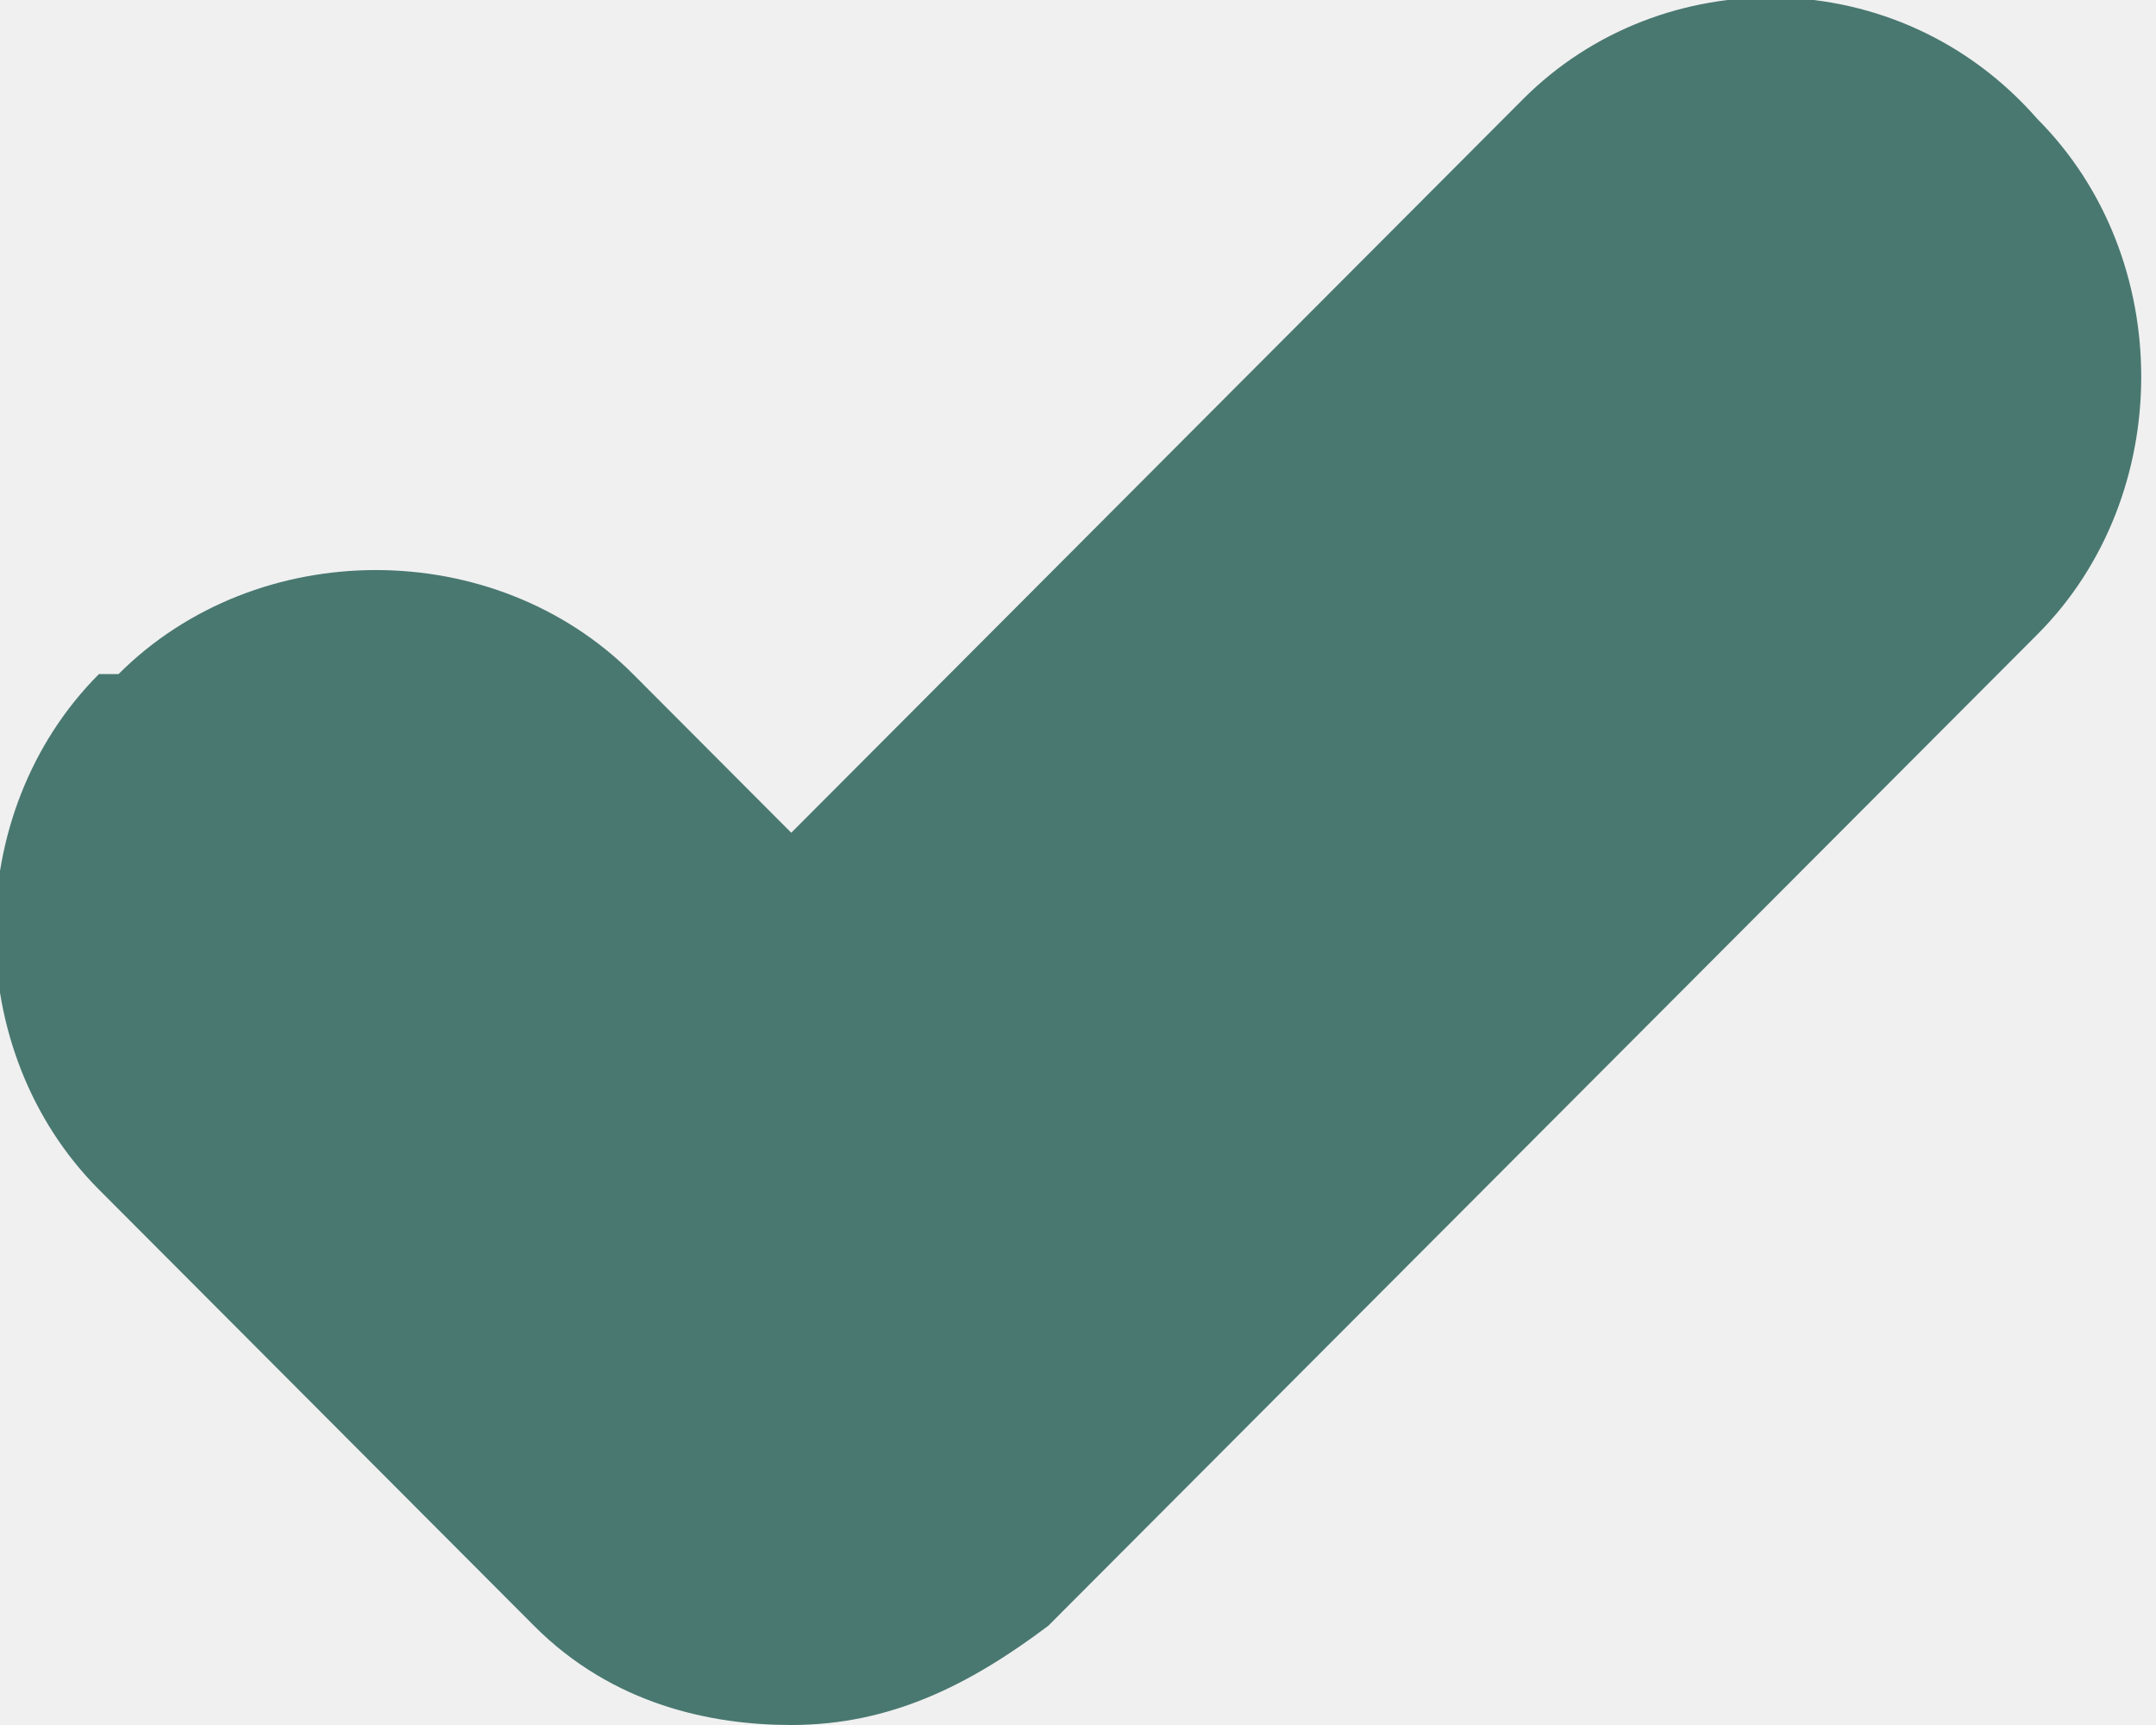
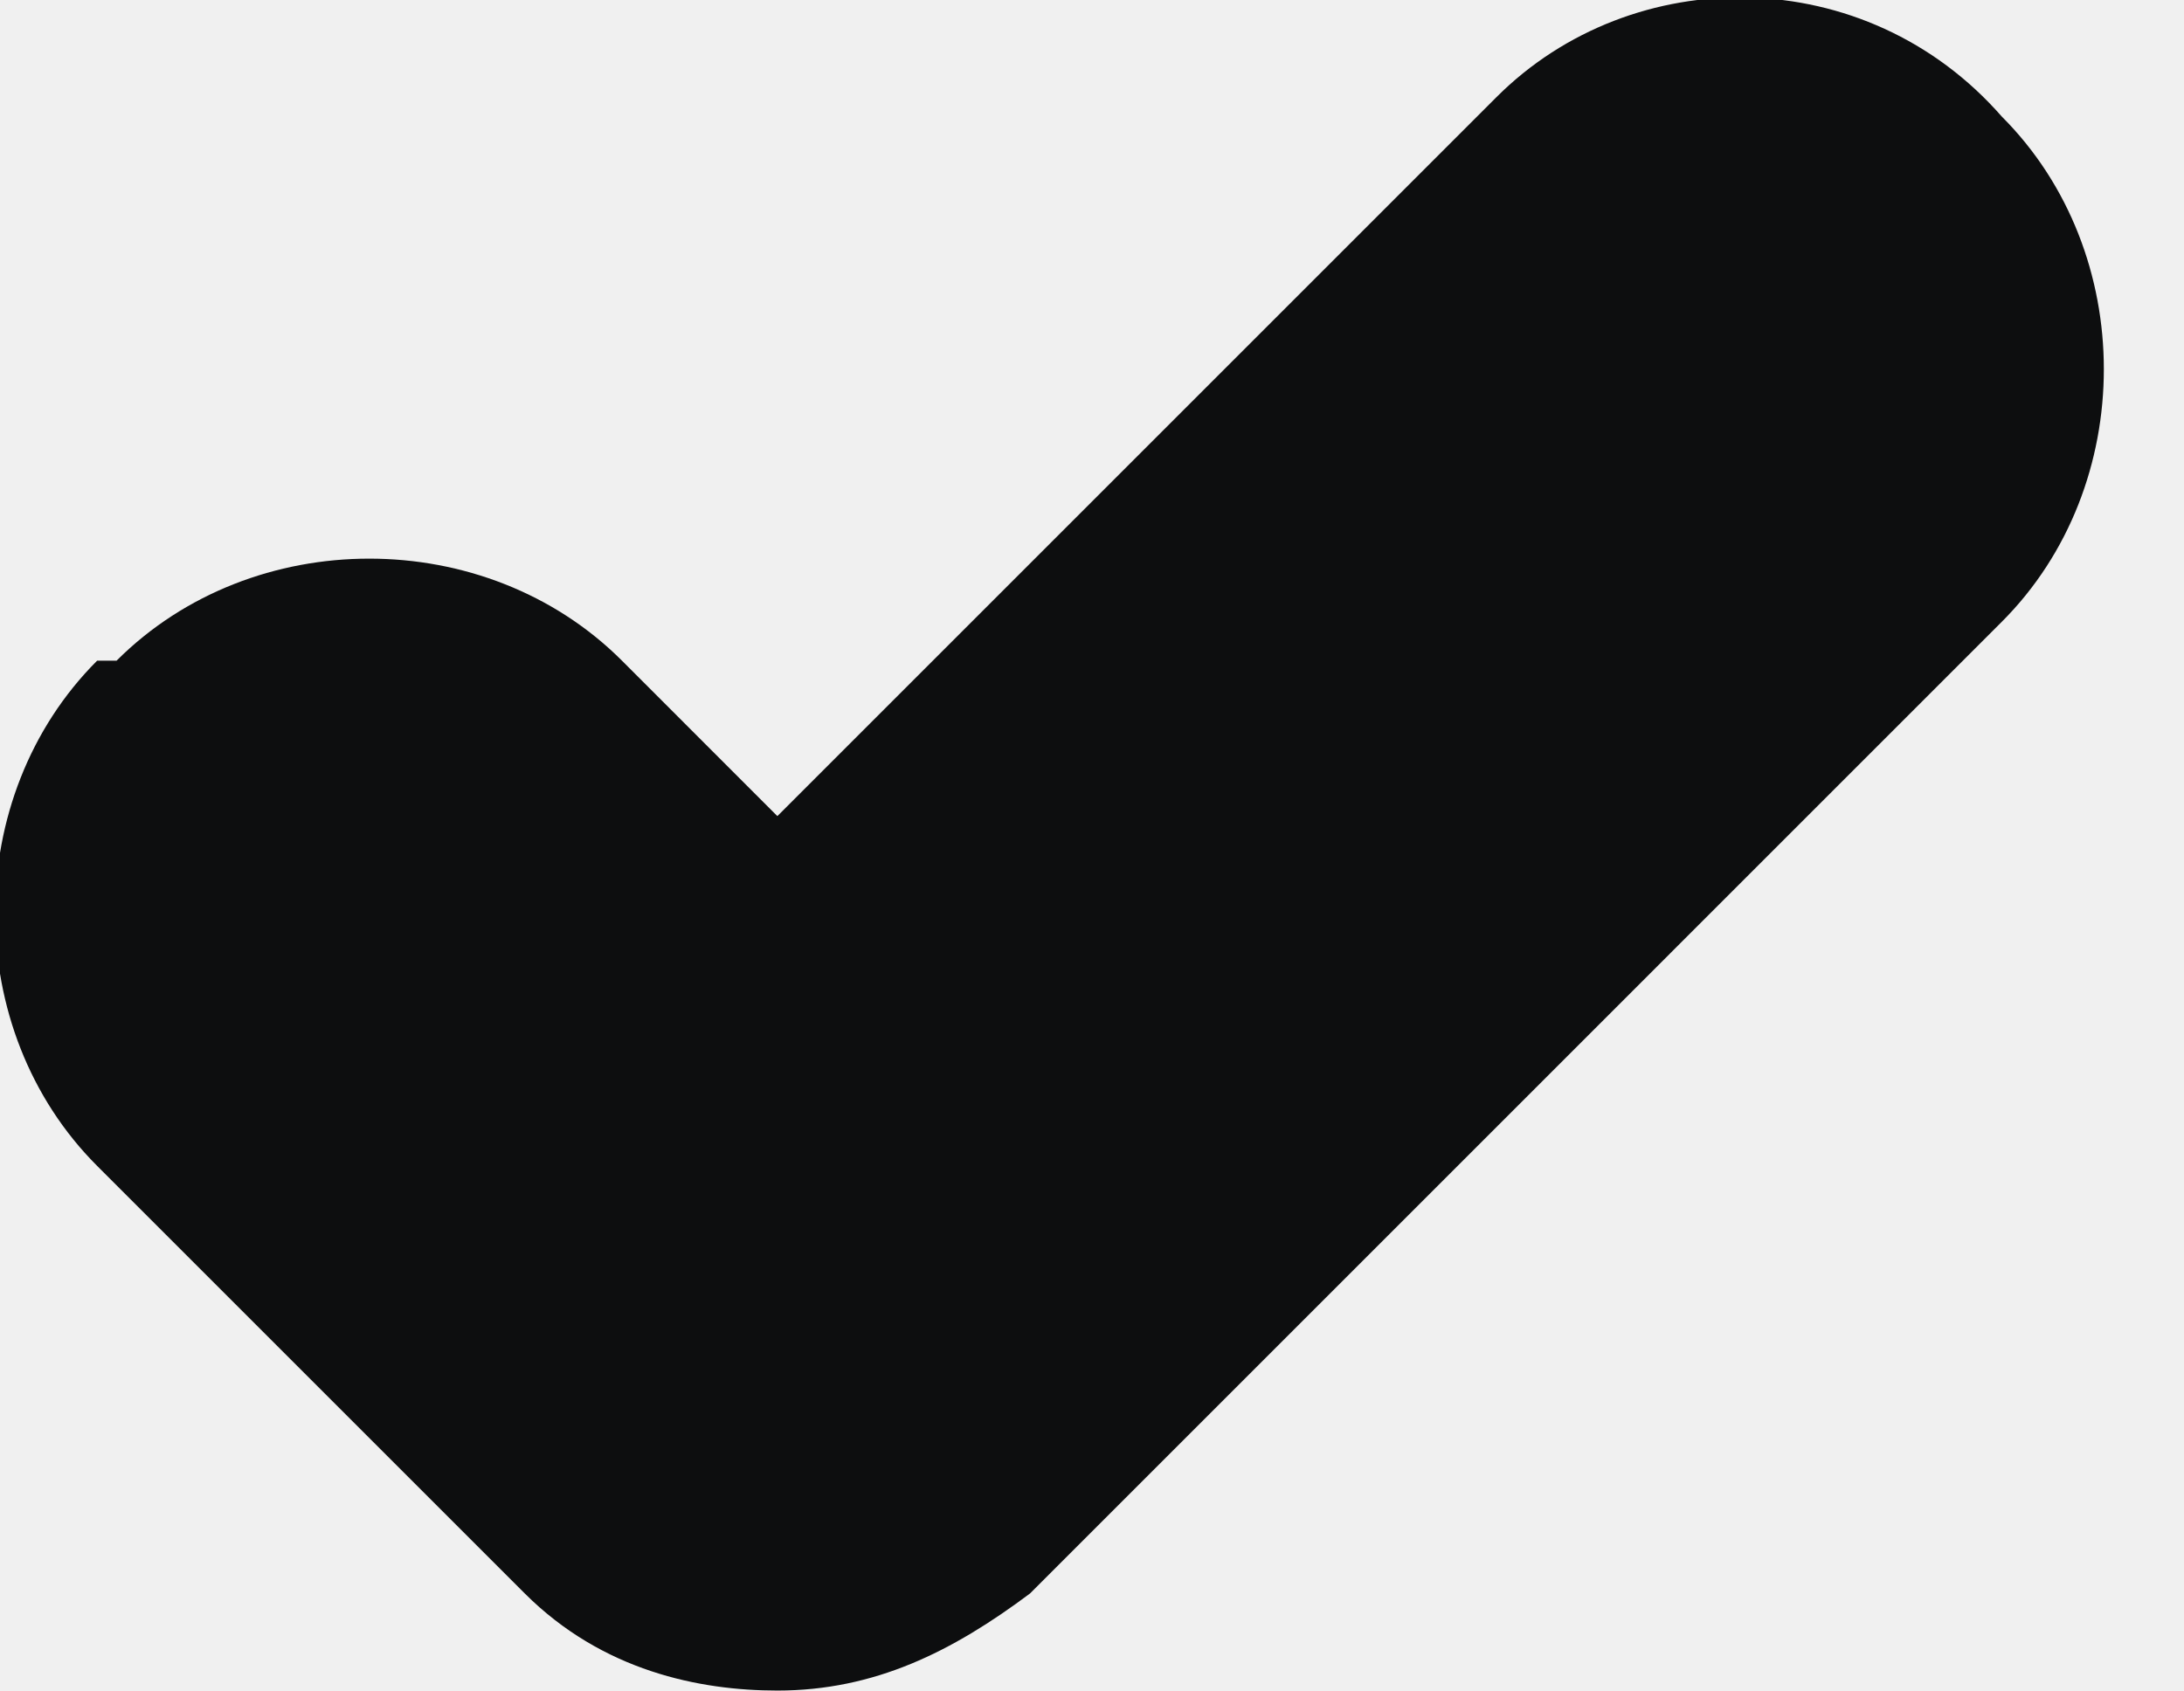
- <svg xmlns="http://www.w3.org/2000/svg" width="10" height="8" viewBox="0 0 10 8" fill="none">
-   <path d="M9.45 0.552C8.807 -0.184 7.706 -0.184 7.064 0.46L3.67 3.862L2.936 3.126C2.294 2.483 1.193 2.483 0.55 3.126H0.459C-0.183 3.77 -0.183 4.873 0.459 5.517L2.477 7.54C2.844 7.908 3.303 8 3.67 8C4.128 8 4.495 7.816 4.862 7.54L9.45 2.942C10.092 2.299 10.092 1.195 9.45 0.552Z" fill="#497870" />
+ <svg xmlns="http://www.w3.org/2000/svg" width="31" height="24" viewBox="0 0 31 24" fill="none">
+   <g clip-path="url(#clip0)">
+     <path d="M28.414 1.655C26.483 -0.552 23.172 -0.552 21.241 1.379L11.034 11.586L8.828 9.379C6.897 7.448 3.586 7.448 1.655 9.379H1.379C-0.552 11.31 -0.552 14.621 1.379 16.552L7.448 22.621C8.552 23.724 9.931 24 11.034 24C12.414 24 13.517 23.448 14.621 22.621L28.414 8.827C30.345 6.896 30.345 3.586 28.414 1.655Z" fill="#0D0E0F" />
+   </g>
+   <defs>
+     <clipPath id="clip0">
+       <rect width="30.069" height="24" fill="white" />
+     </clipPath>
+   </defs>
</svg>
